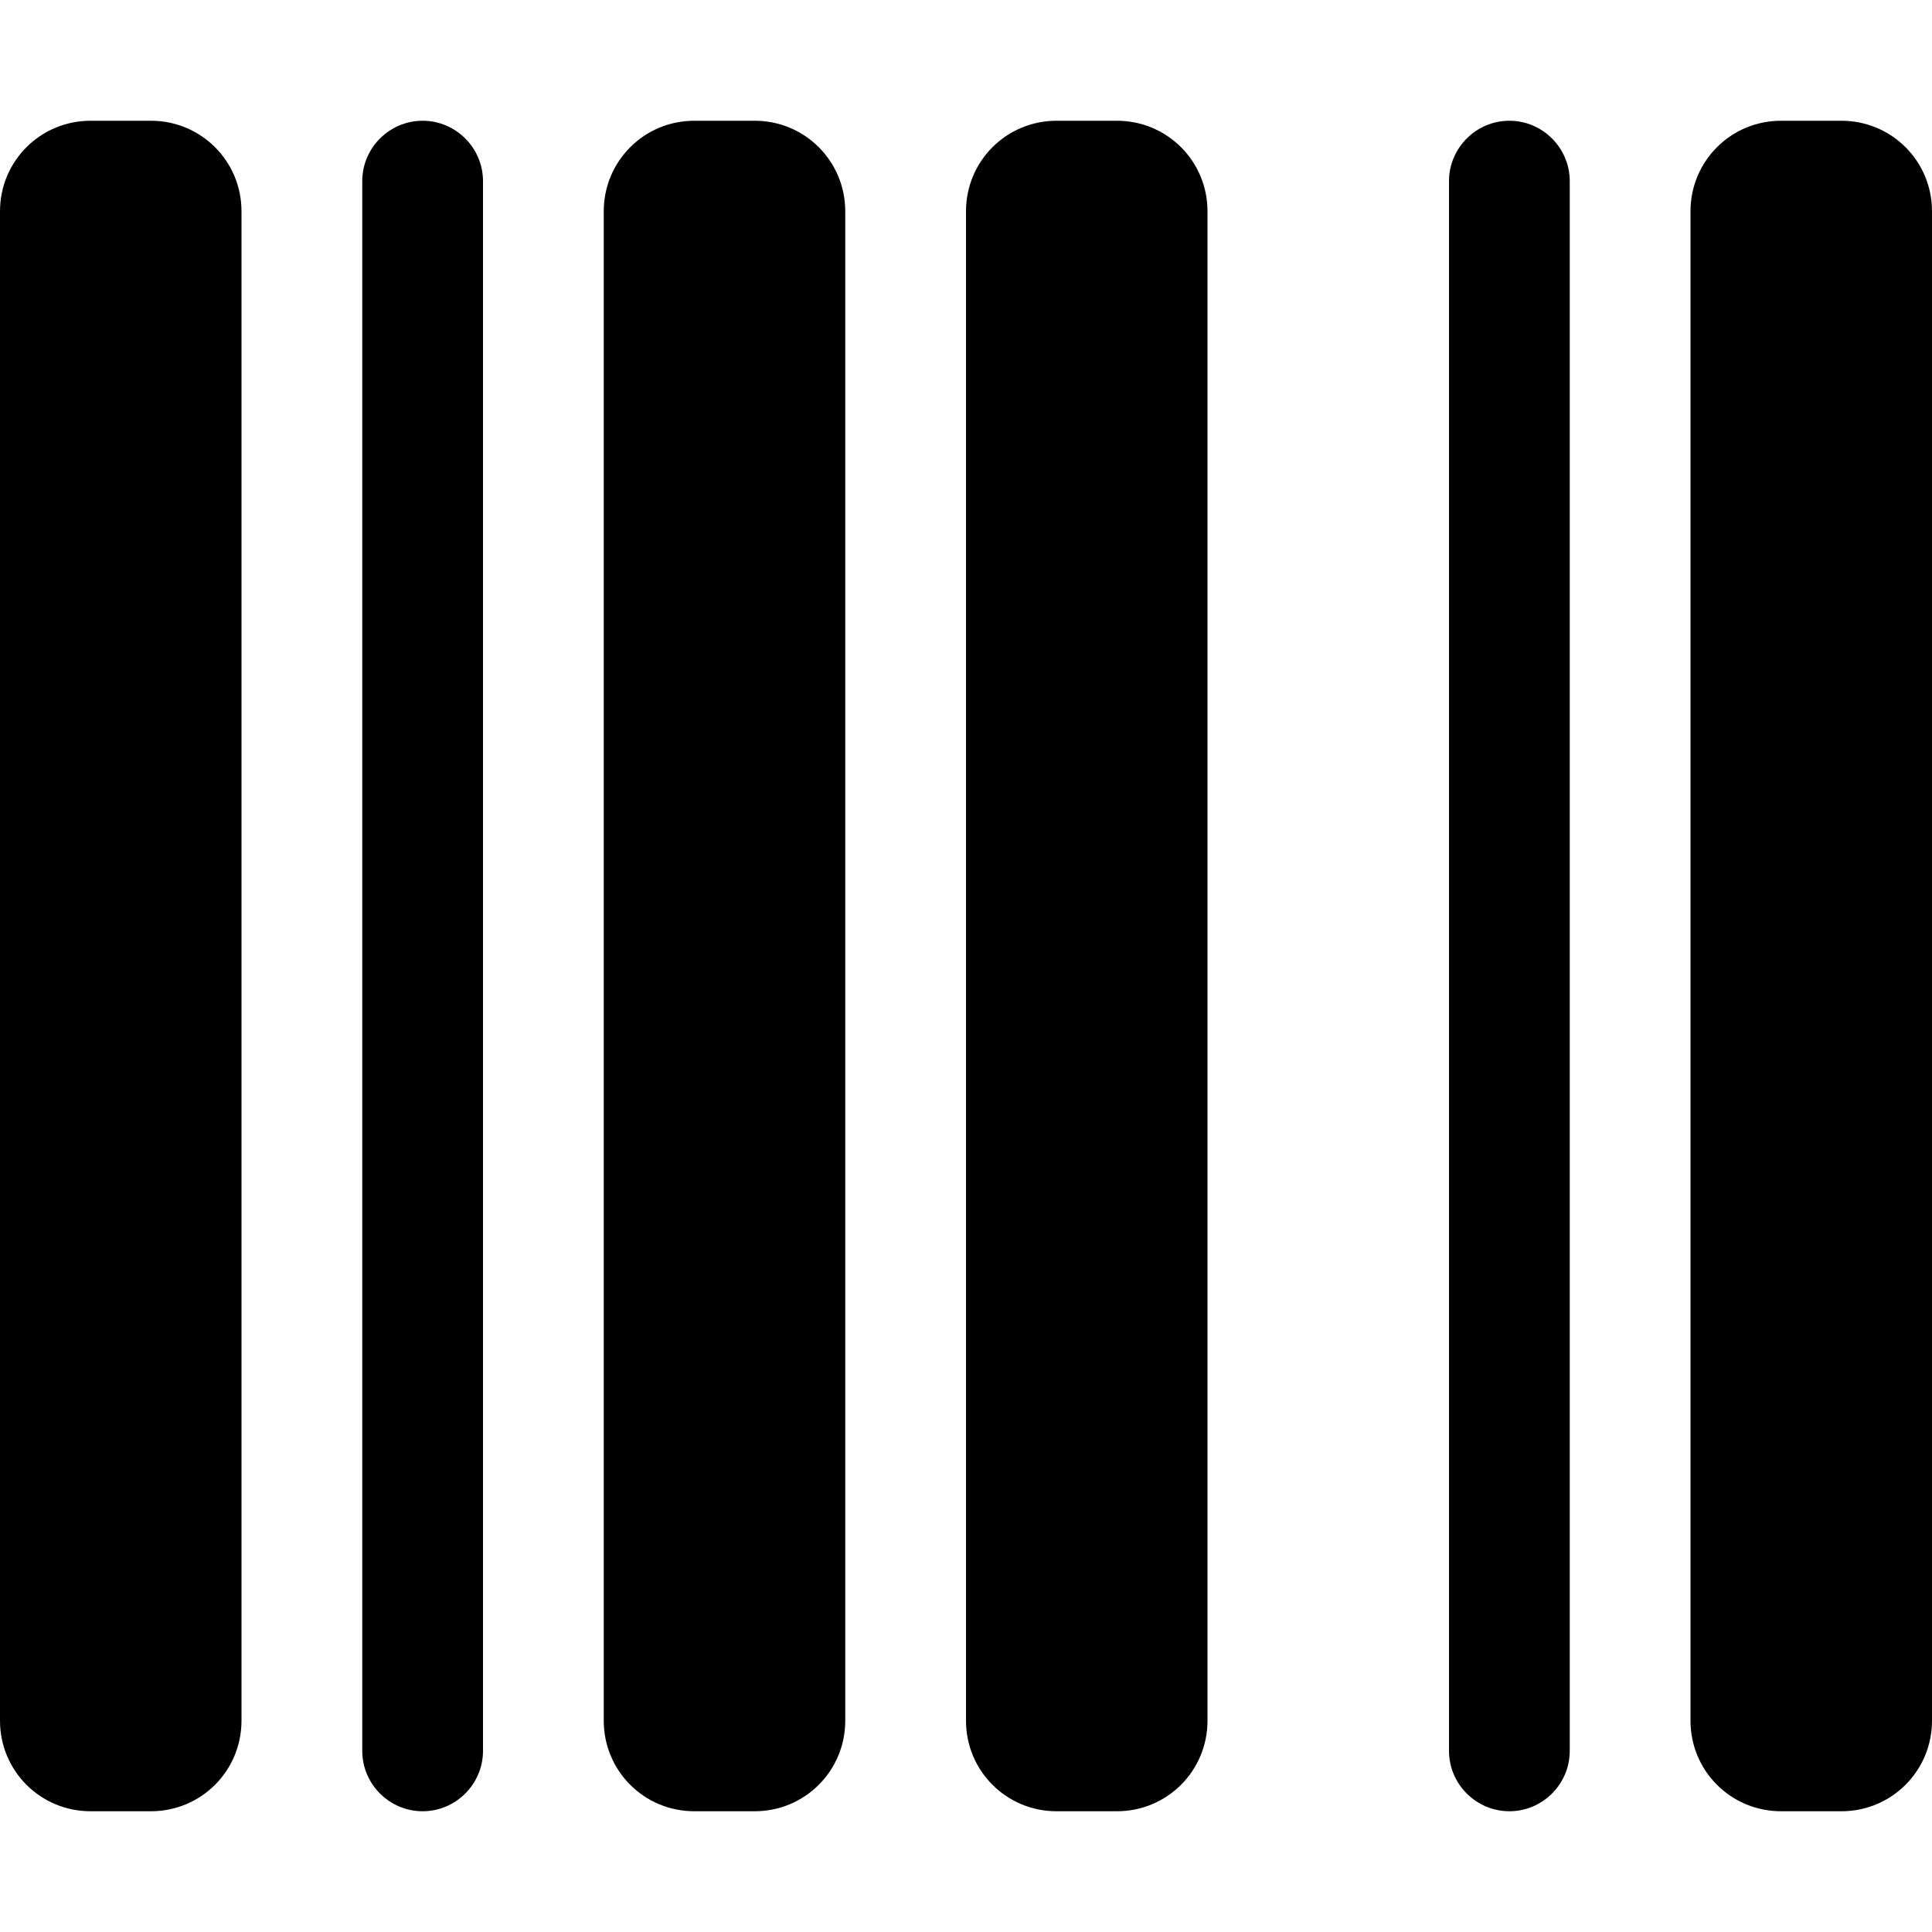
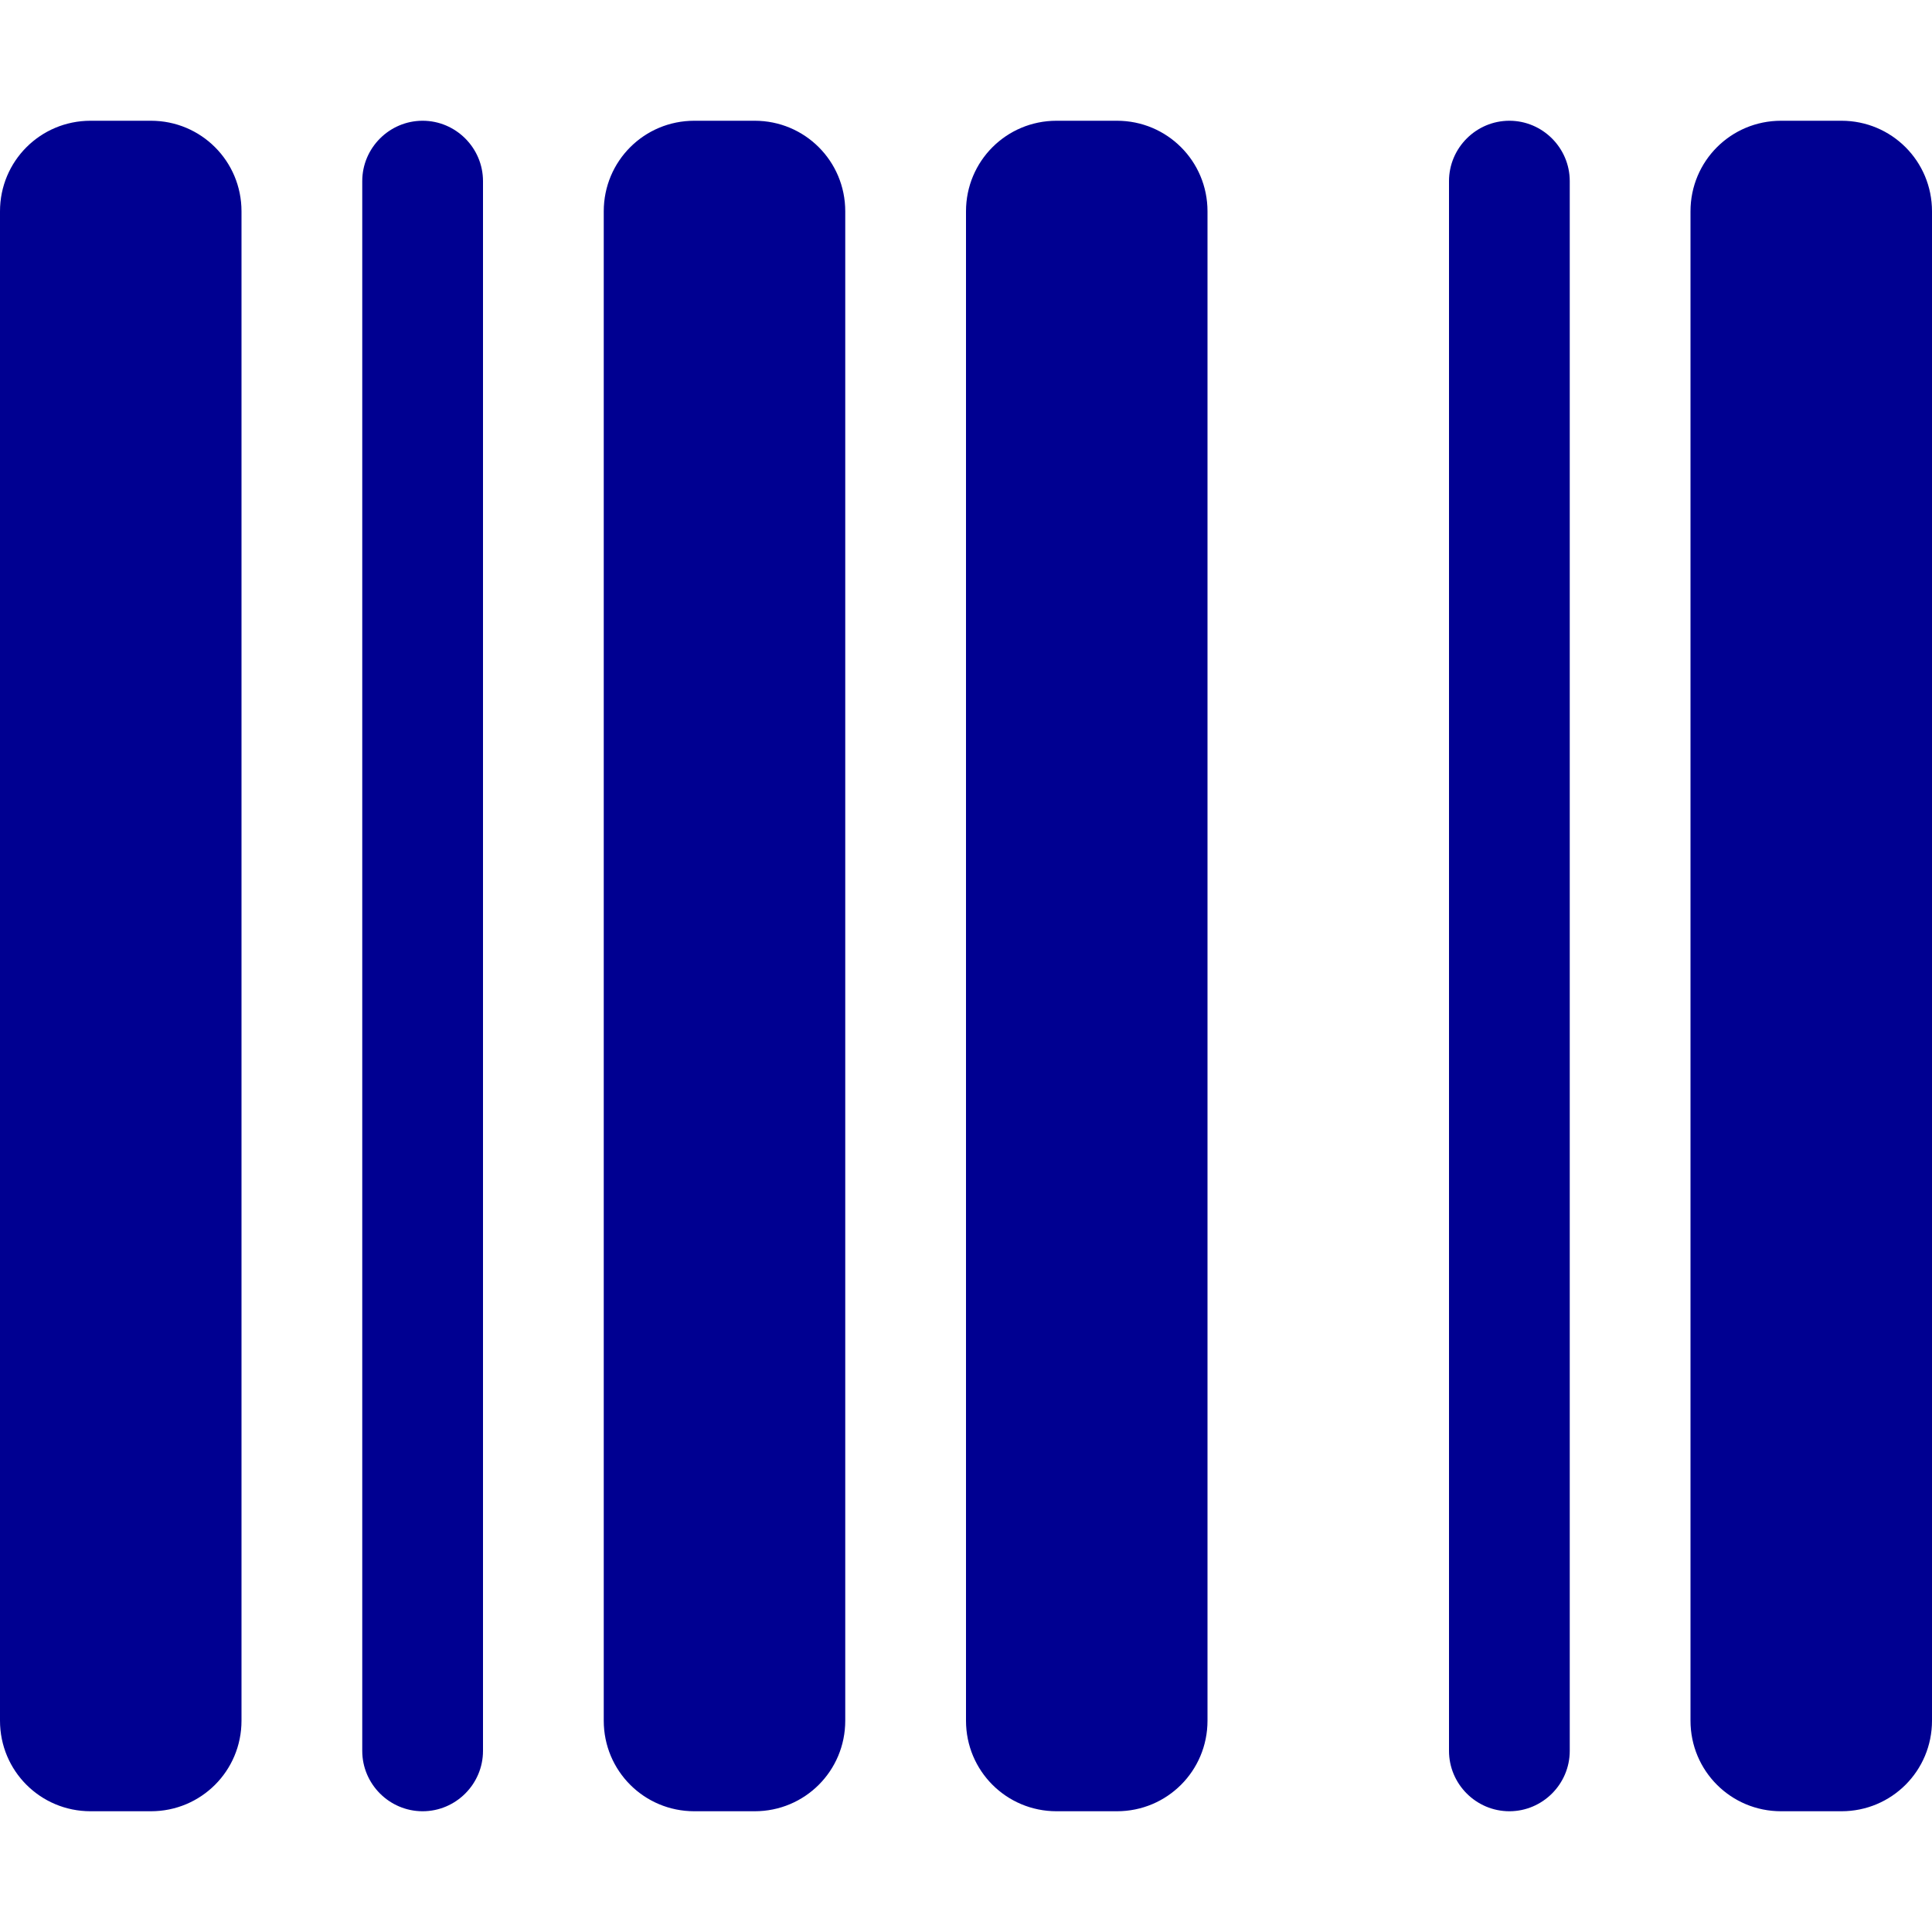
<svg xmlns="http://www.w3.org/2000/svg" viewBox="0 0 512 512">
-   <path d="M24 32C10.7 32 0 42.7 0 56L0 456c0 13.3 10.7 24 24 24l16 0c13.3 0 24-10.7 24-24L64 56c0-13.3-10.7-24-24-24L24 32zm88 0c-8.8 0-16 7.2-16 16l0 416c0 8.8 7.2 16 16 16s16-7.2 16-16l0-416c0-8.8-7.2-16-16-16zm72 0c-13.3 0-24 10.7-24 24l0 400c0 13.3 10.7 24 24 24l16 0c13.3 0 24-10.7 24-24l0-400c0-13.3-10.7-24-24-24l-16 0zm96 0c-13.3 0-24 10.7-24 24l0 400c0 13.3 10.7 24 24 24l16 0c13.3 0 24-10.7 24-24l0-400c0-13.3-10.7-24-24-24l-16 0zM448 56l0 400c0 13.3 10.7 24 24 24l16 0c13.3 0 24-10.7 24-24l0-400c0-13.3-10.7-24-24-24l-16 0c-13.3 0-24 10.7-24 24zm-64-8l0 416c0 8.8 7.2 16 16 16s16-7.2 16-16l0-416c0-8.8-7.2-16-16-16s-16 7.2-16 16z" />
+   <path fill="#000091" d="M24 32C10.7 32 0 42.7 0 56L0 456c0 13.3 10.7 24 24 24l16 0c13.3 0 24-10.7 24-24L64 56c0-13.3-10.7-24-24-24L24 32zm88 0c-8.8 0-16 7.2-16 16l0 416c0 8.8 7.2 16 16 16s16-7.2 16-16l0-416c0-8.8-7.2-16-16-16zm72 0c-13.3 0-24 10.7-24 24l0 400c0 13.3 10.7 24 24 24l16 0c13.3 0 24-10.7 24-24l0-400c0-13.3-10.7-24-24-24l-16 0zm96 0c-13.3 0-24 10.7-24 24l0 400c0 13.3 10.7 24 24 24l16 0c13.3 0 24-10.7 24-24l0-400c0-13.3-10.7-24-24-24l-16 0zM448 56l0 400c0 13.3 10.7 24 24 24l16 0c13.3 0 24-10.7 24-24l0-400c0-13.3-10.7-24-24-24l-16 0c-13.3 0-24 10.7-24 24zm-64-8l0 416c0 8.8 7.2 16 16 16s16-7.2 16-16l0-416c0-8.8-7.2-16-16-16s-16 7.2-16 16z" />
</svg>
